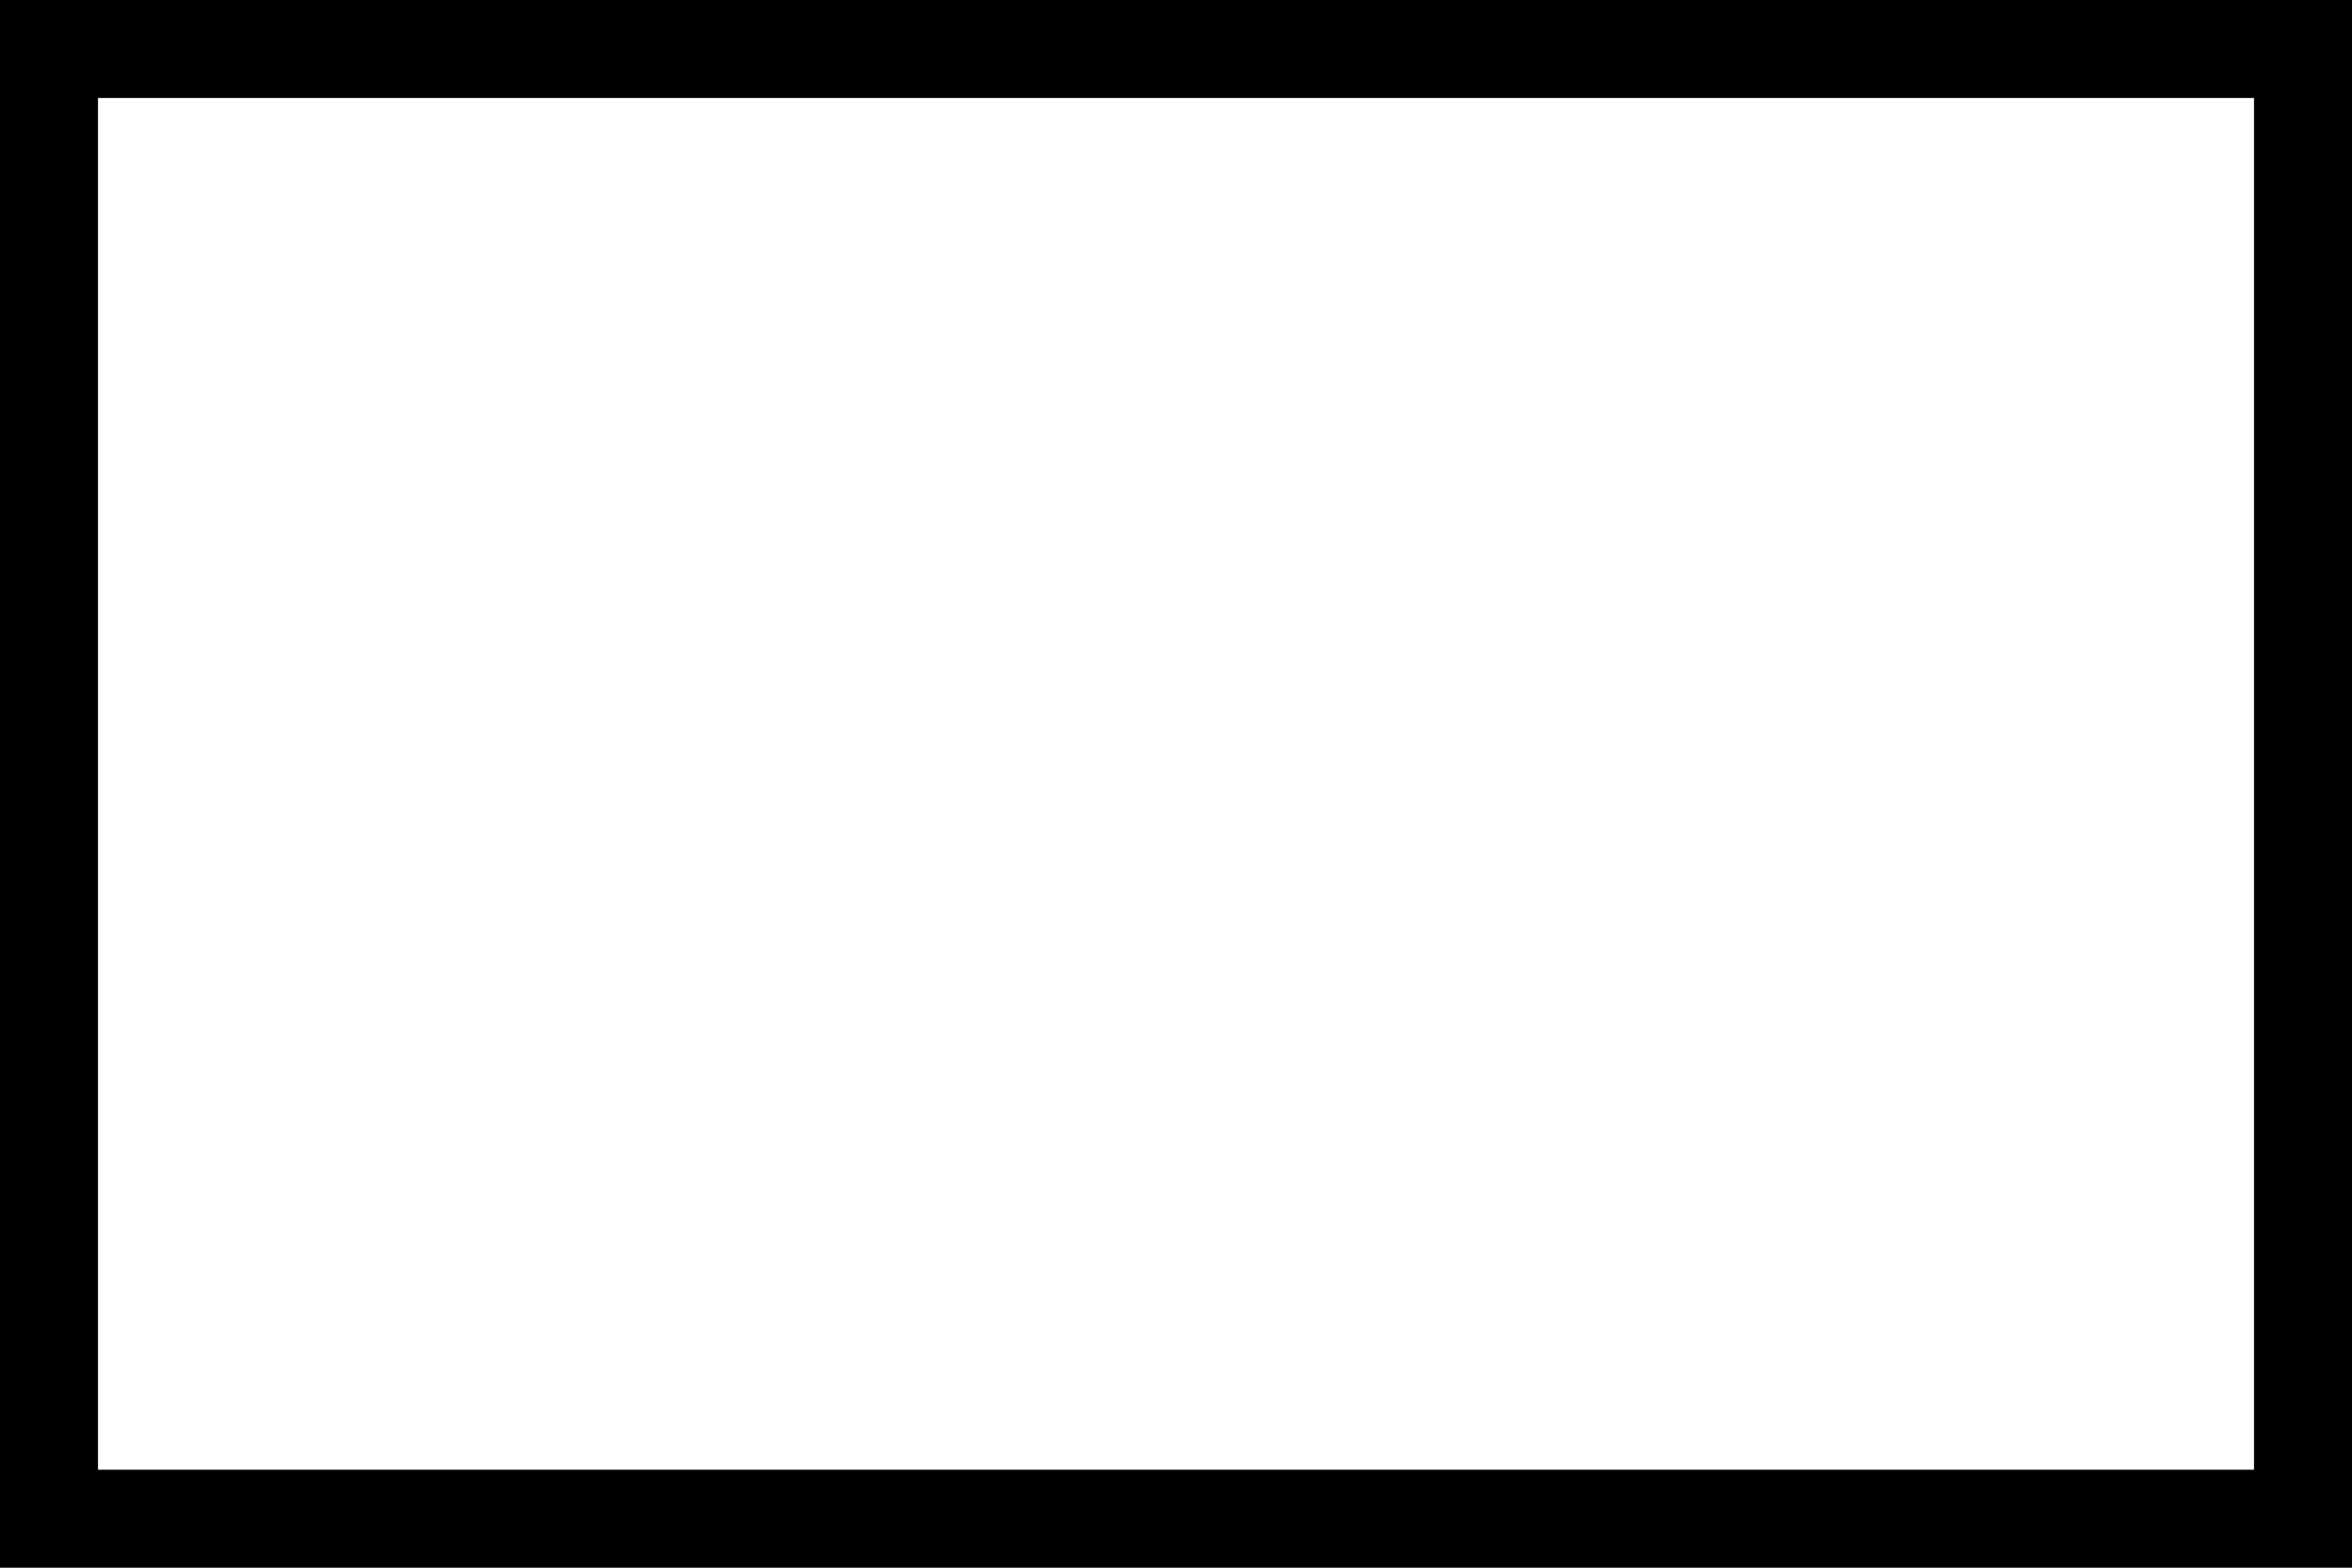
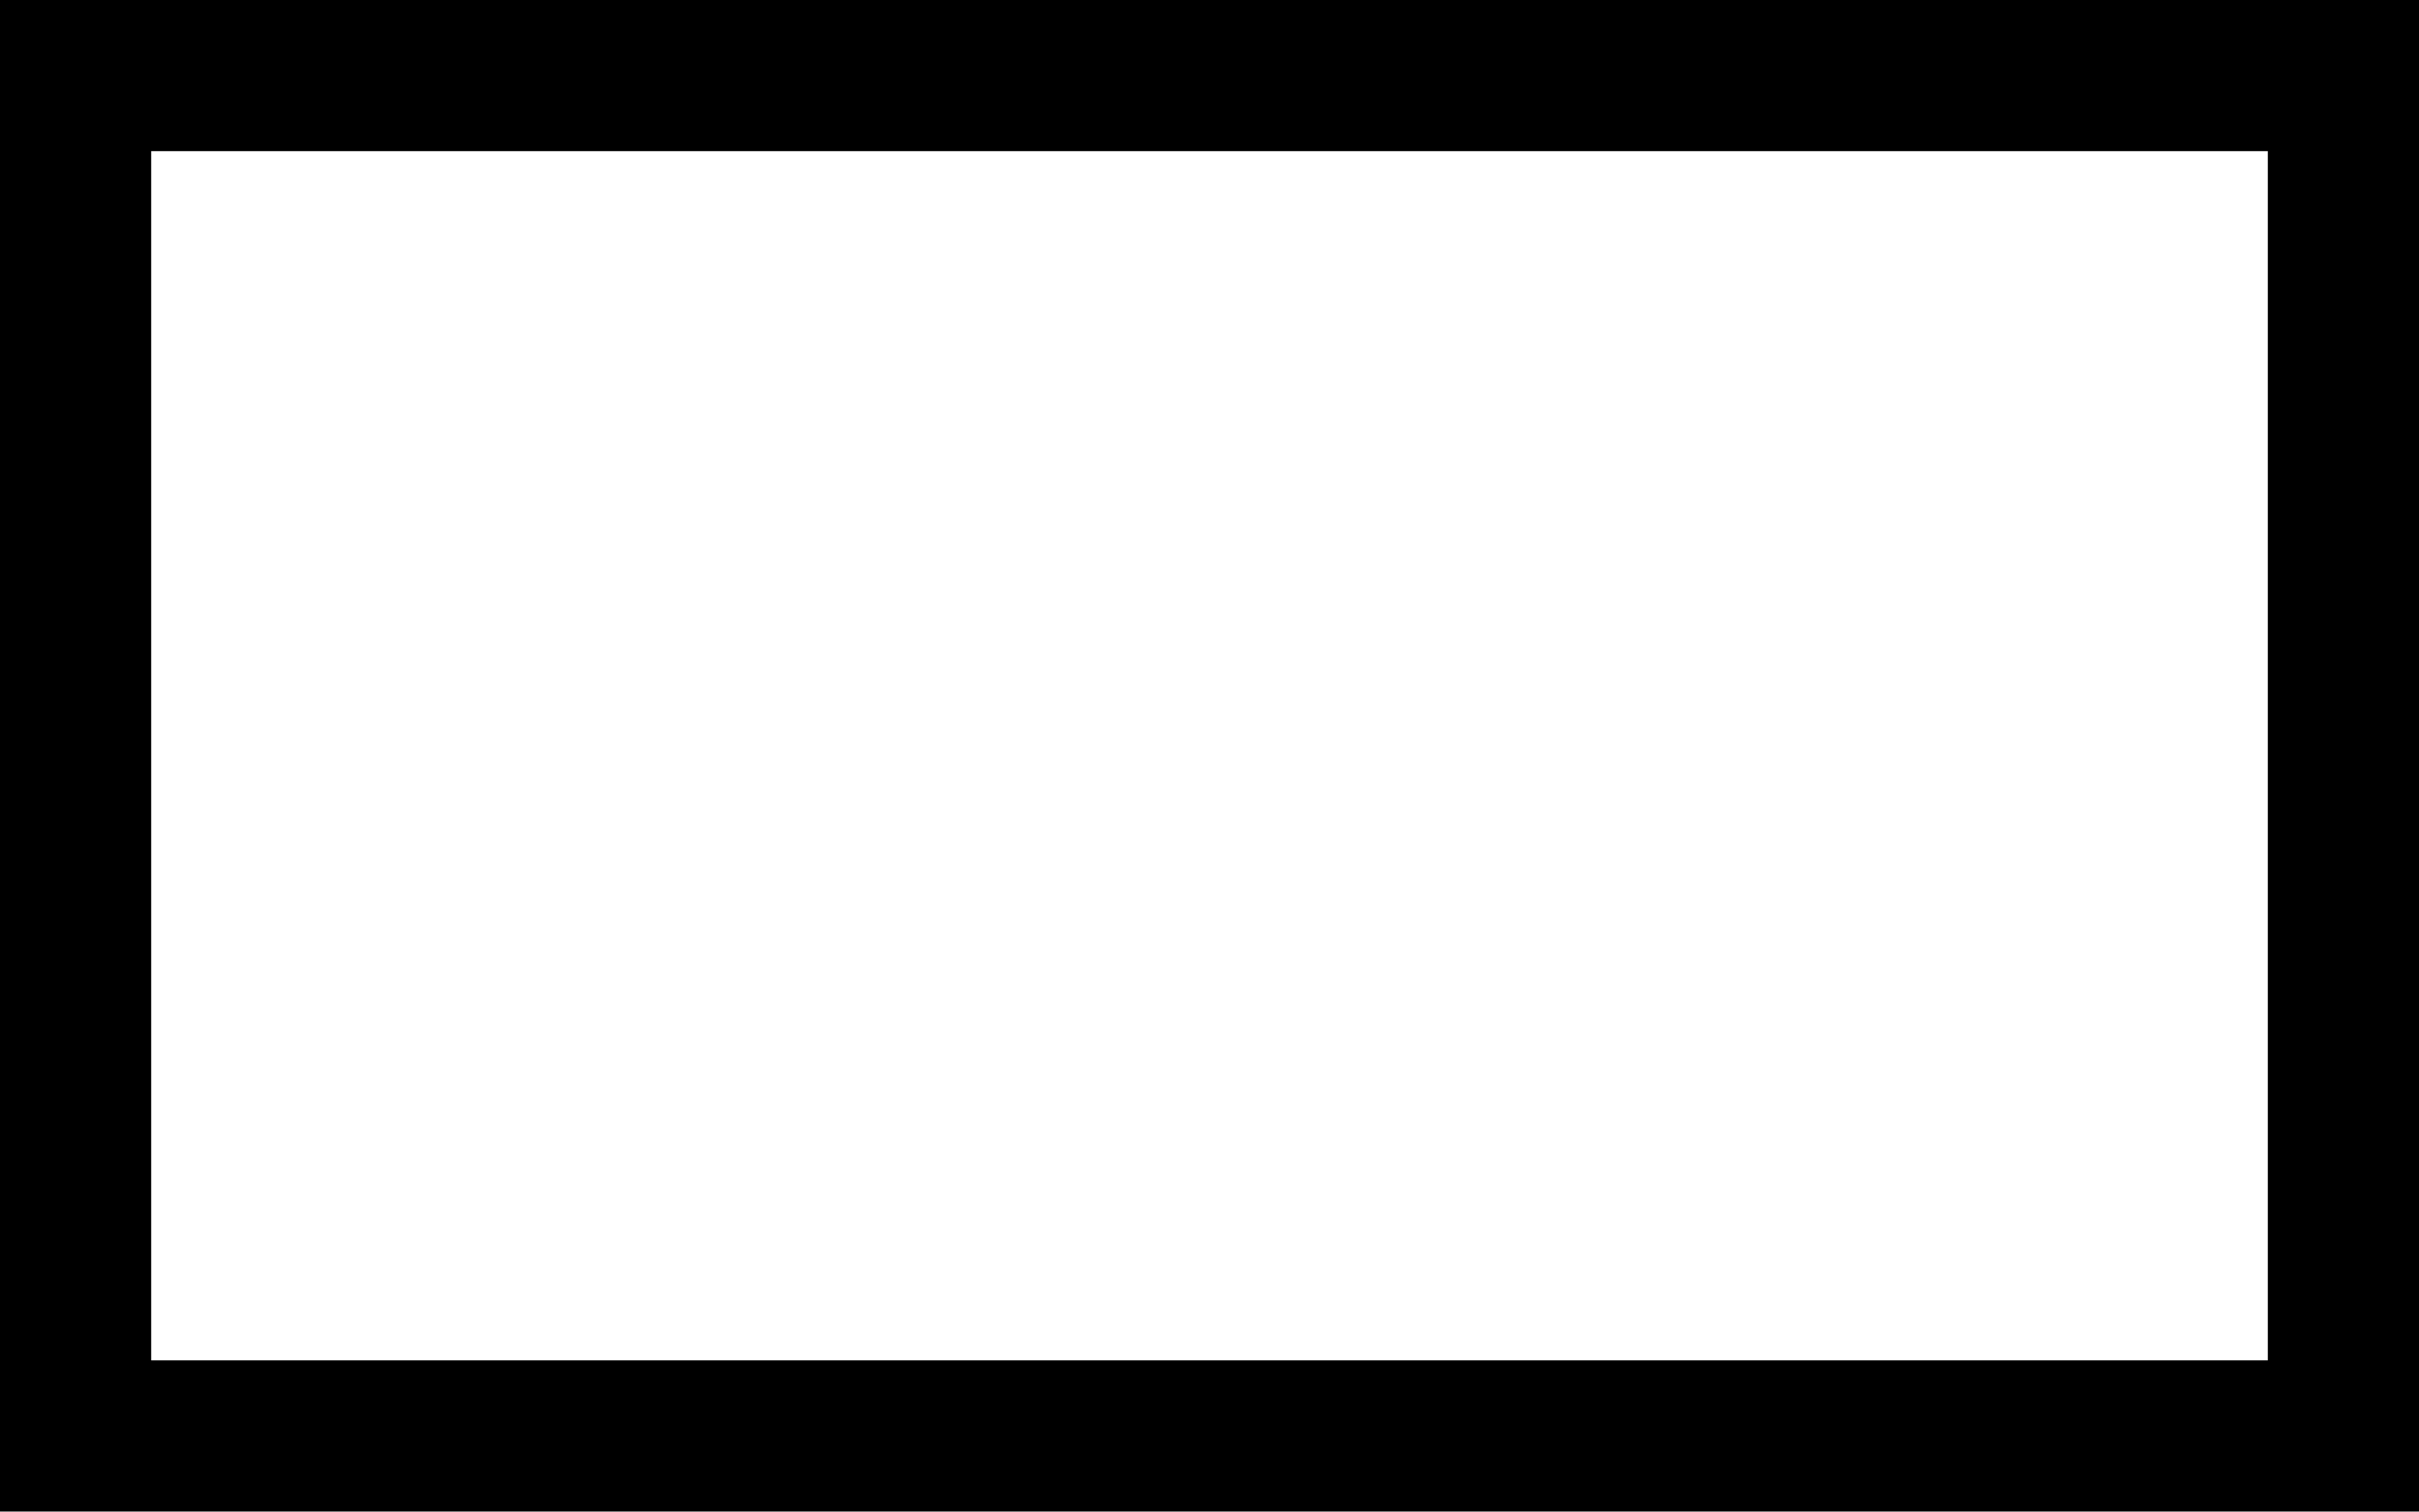
- <svg xmlns="http://www.w3.org/2000/svg" width="100%" height="100%" viewBox="0 0 48 32" version="1.1" xml:space="preserve">
+ <svg xmlns="http://www.w3.org/2000/svg" width="100%" height="100%" viewBox="0 0 32 20" version="1.1" xml:space="preserve">
  <g>
-     <rect x="1" y="1" width="46" height="30" style="fill:#fff;stroke:#000;stroke-width:2px;" />
+     <rect x="1" y="1" width="30" height="18" style="fill:#fff;stroke:#000;stroke-width:2px;" />
  </g>
</svg>
